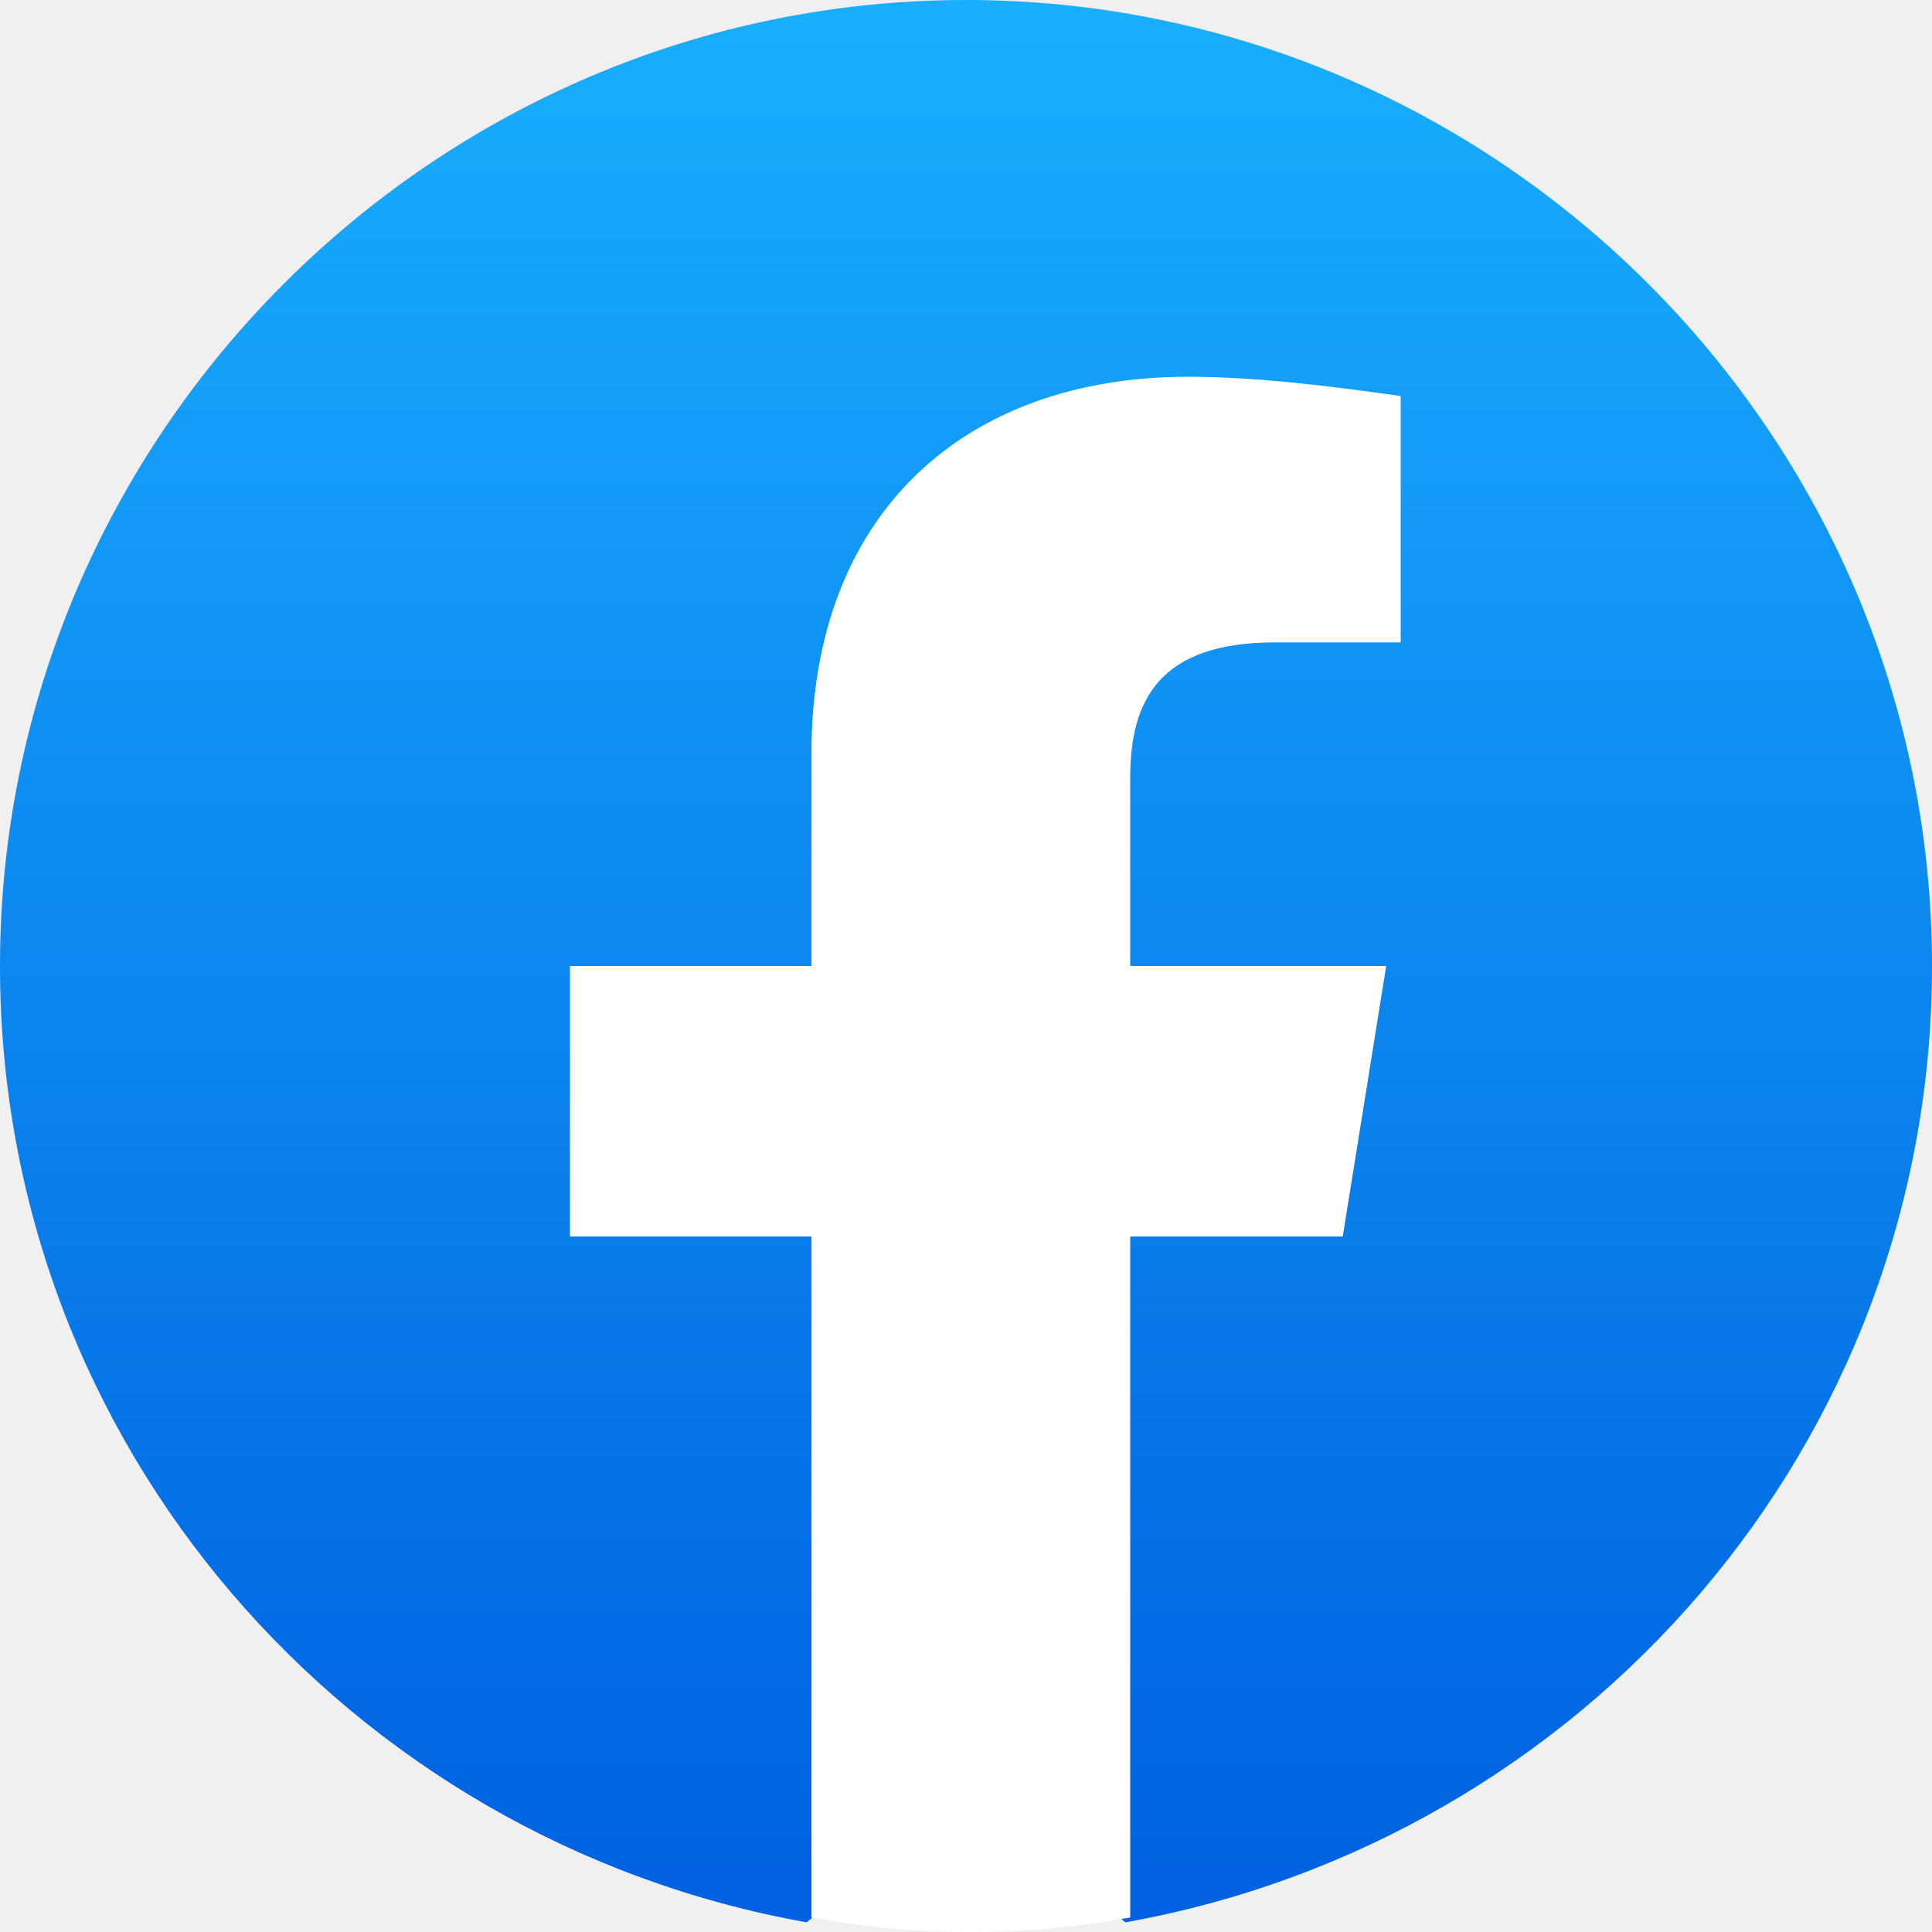
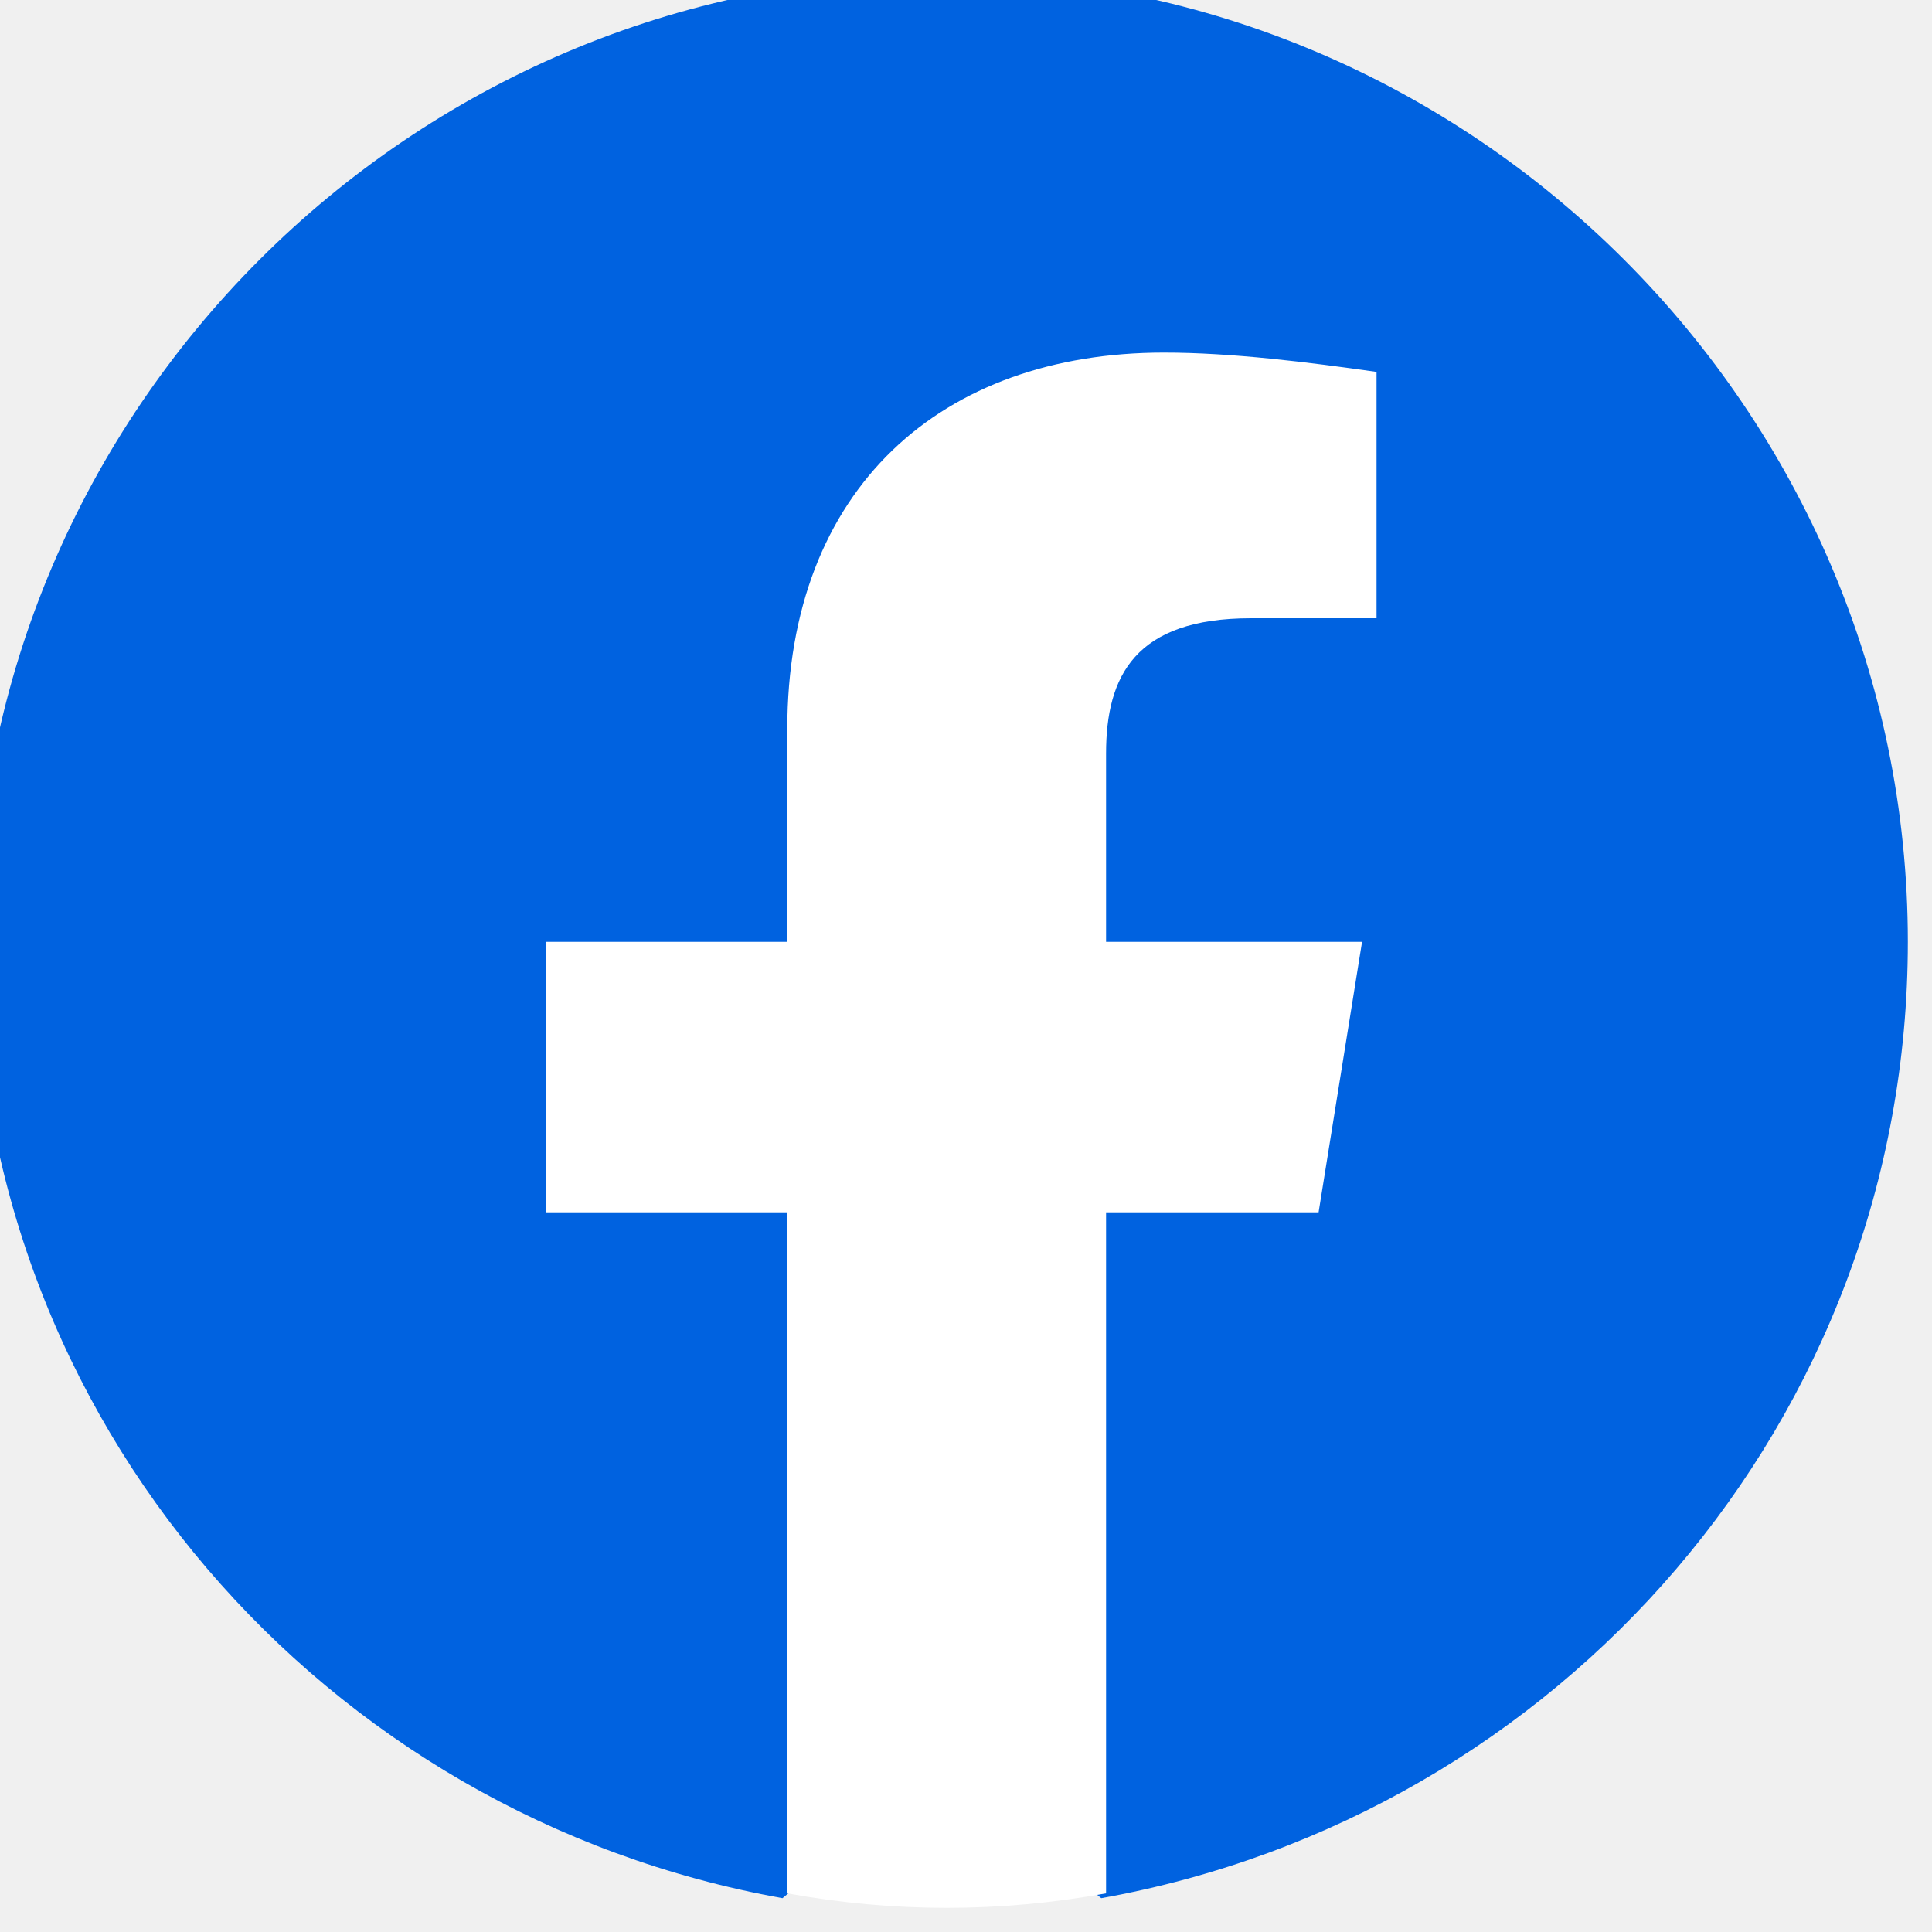
- <svg xmlns="http://www.w3.org/2000/svg" xml:space="preserve" viewBox="0 0 40 40">
-   <linearGradient id="a" x1="-277.375" x2="-277.375" y1="406.602" y2="407.573" gradientTransform="matrix(40 0 0 -39.7778 11115.001 16212.334)" gradientUnits="userSpaceOnUse">
-     <stop offset="0" stop-color="#0062e0" />
-     <stop offset="1" stop-color="#19afff" />
-   </linearGradient>
-   <path fill="url(#a)" d="M16.7 39.8C7.2 38.1 0 29.9 0 20 0 9 9 0 20 0s20 9 20 20c0 9.9-7.2 18.1-16.7 19.8l-1.1-.9h-4.4l-1.1.9z" />
-   <path fill="#fff" d="m27.8 25.6.9-5.6h-5.3v-3.9c0-1.6.6-2.8 3-2.8H29V8.2c-1.4-.2-3-.4-4.4-.4-4.6 0-7.8 2.8-7.8 7.8V20h-5v5.6h5v14.1c1.1.2 2.2.3 3.3.3 1.1 0 2.2-.1 3.3-.3V25.6h4.4z" />
+ <svg xmlns="http://www.w3.org/2000/svg" width="40" height="40" stroke="#000" stroke-linecap="round" stroke-linejoin="round" fill="#fff" fill-rule="evenodd">
+   <defs>
+     <linearGradient id="A" x1="-693.44%" x2="-693.44%" y1="1021.61%" y2="1024.05%">
+       <stop offset="0%" stop-color="#0062e0" />
+       <stop offset="100%" stop-color="#19afff" />
+     </linearGradient>
+   </defs>
+   <g stroke="none" fill-rule="nonzero">
+     <path d="M16.7 39.8C7.2 38.1 0 29.9 0 20 0 9 9 0 20 0s20 9 20 20c0 9.9-7.2 18.1-16.7 19.8l-1.1-.9h-4.4l-1.1.9z" fill="url(#A)" transform="translate(-.5 -.5)" />
+     <path d="M27.3 25.1l.9-5.6h-5.3v-3.9c0-1.6.6-2.8 3-2.8h2.6V7.7c-1.4-.2-3-.4-4.4-.4-4.6 0-7.8 2.8-7.8 7.8v4.4h-5v5.6h5v14.1c1.1.2 2.2.3 3.3.3s2.2-.1 3.3-.3V25.1h4.4z" />
+   </g>
</svg>
